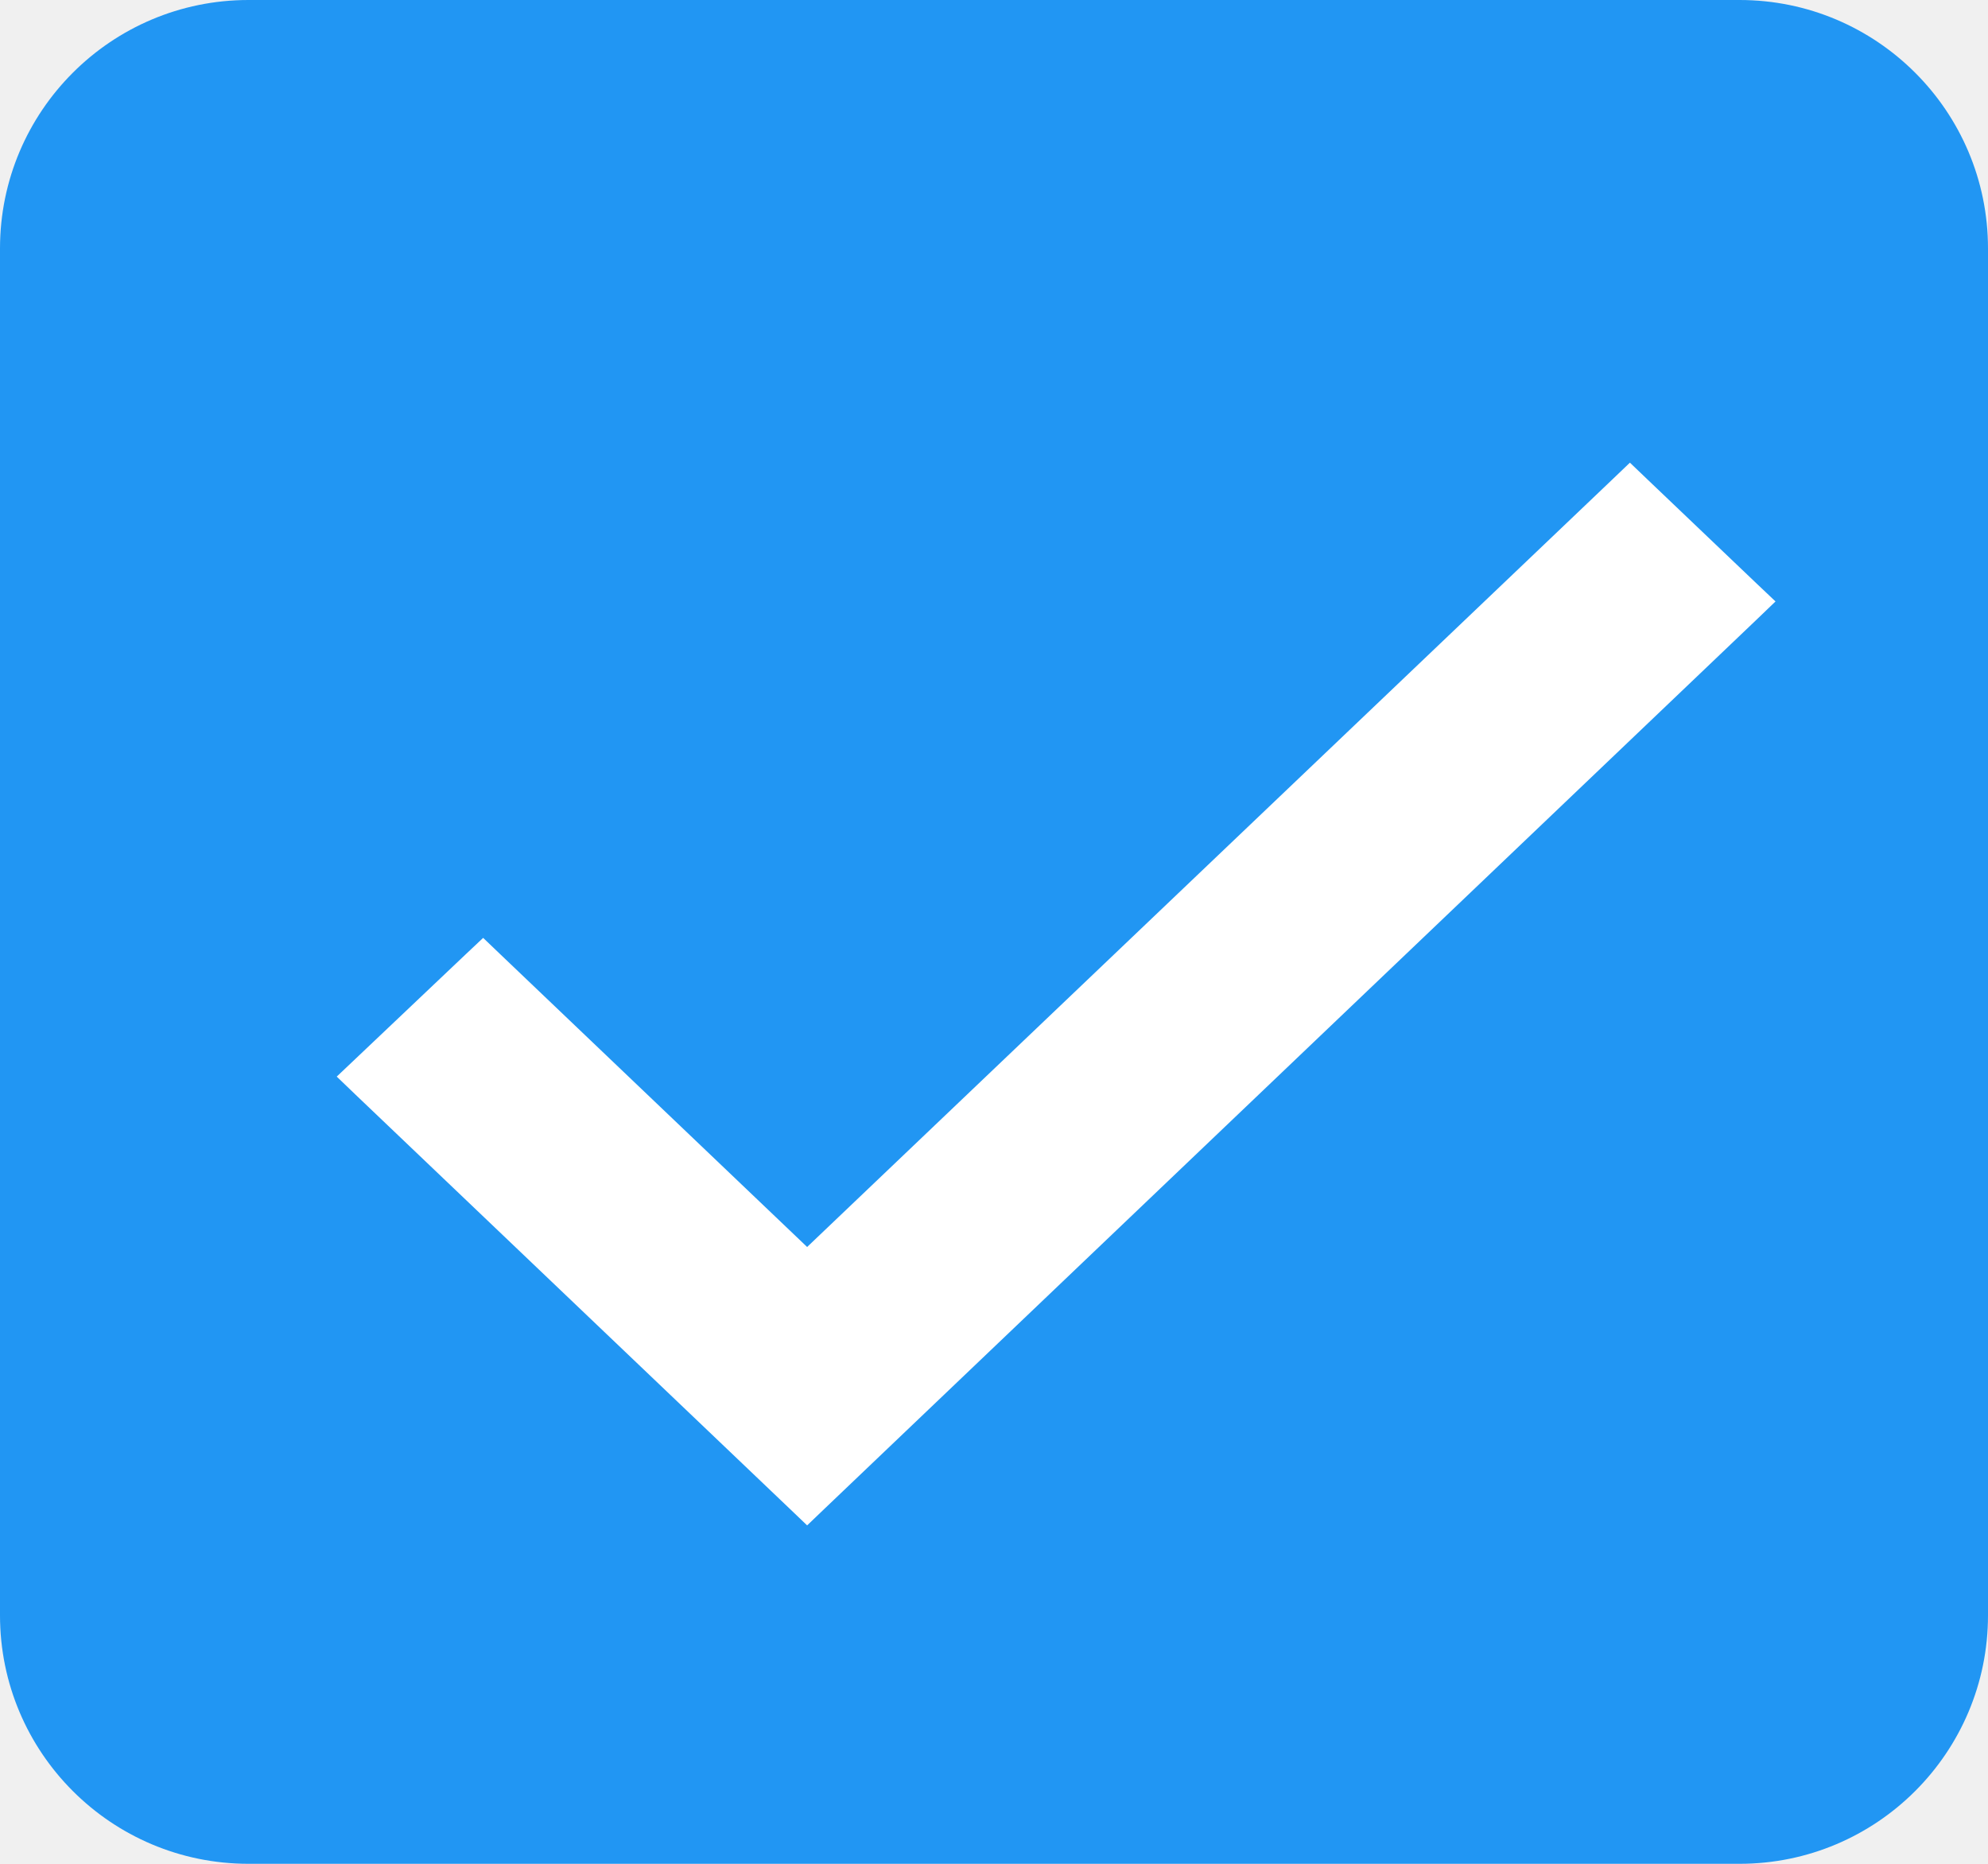
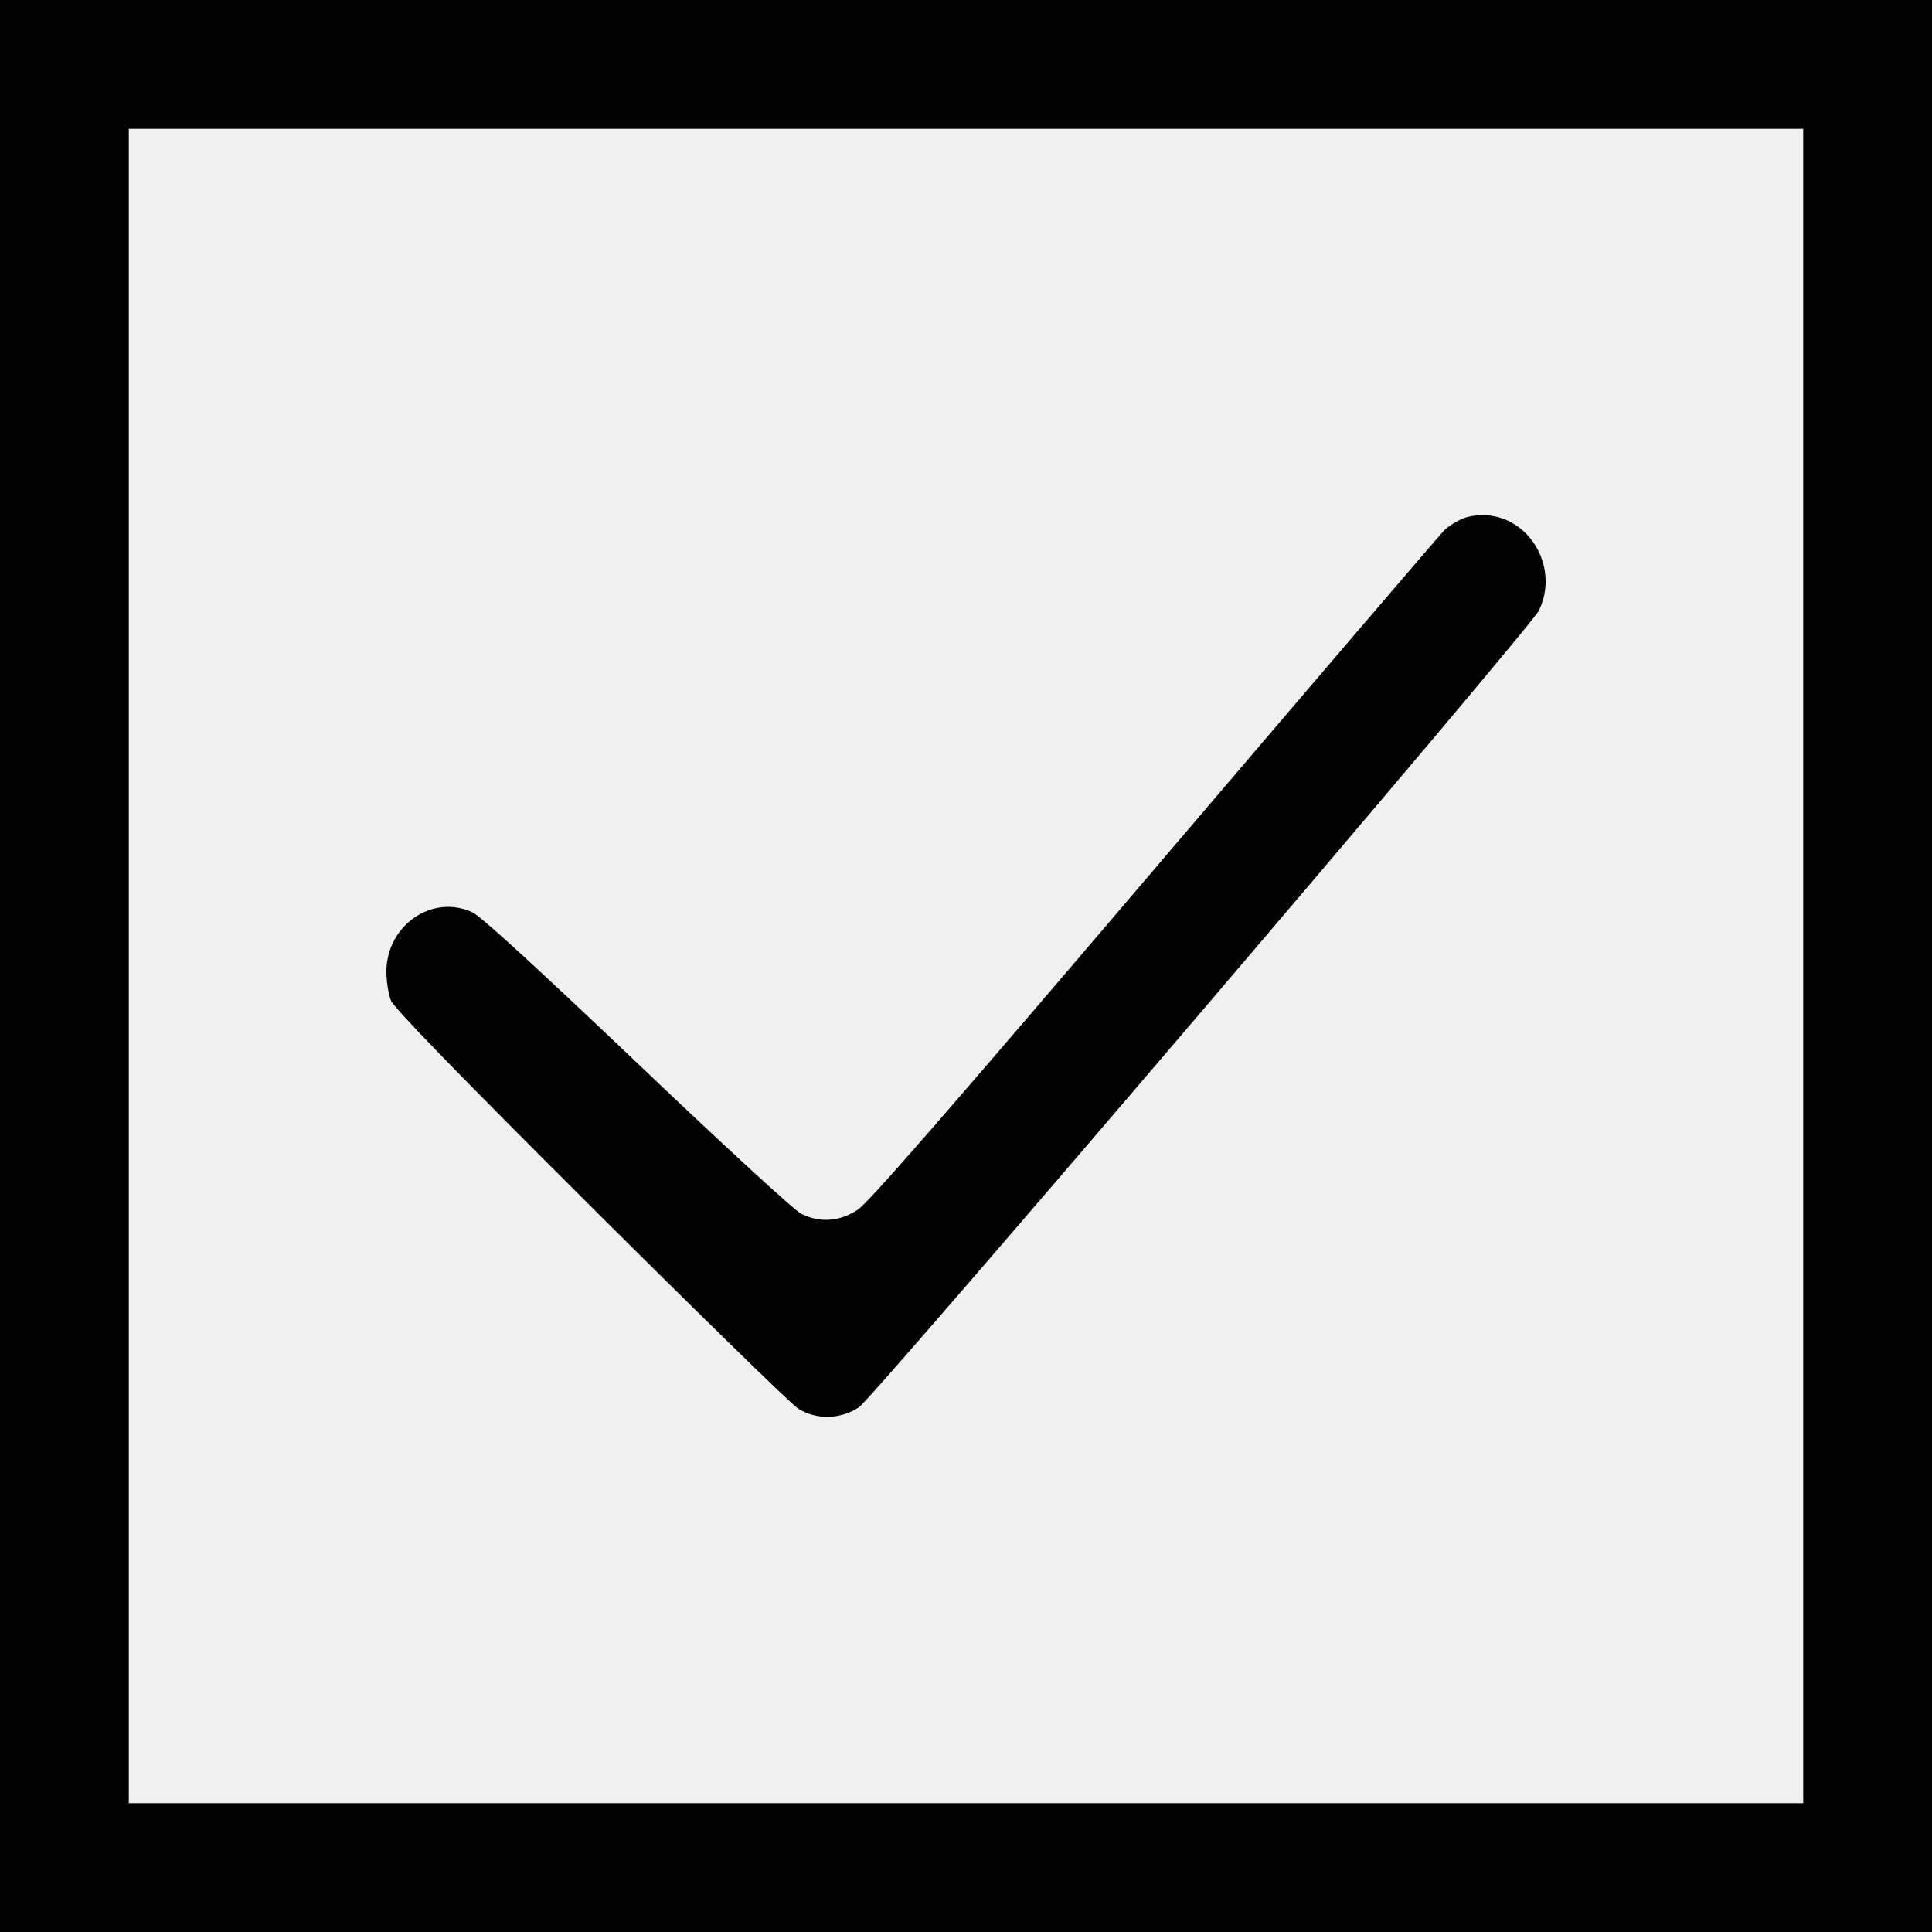
- <svg xmlns="http://www.w3.org/2000/svg" width="16" height="15" fill="none">
-   <rect width="16" height="15" rx="2" fill="#2196F3" />
-   <path d="m3.957 7.752-.069-.066-.069.065-.888.842-.076.072.076.073 3.496 3.334.069.066.069-.066 7.504-7.158.076-.073-.076-.072-.882-.841-.069-.066-.069.066-6.553 6.246-2.539-2.422Z" fill="#fff" stroke="#fff" stroke-width=".2" />
+ <svg xmlns="http://www.w3.org/2000/svg" width="15" height="15" viewBox="0 0 15 15" fill="none">
+   <rect x="0.5" y="0.5" width="14" height="14" stroke="black" />
+   <path fill-rule="evenodd" clip-rule="evenodd" d="M11.36 4.025C11.312 4.044 11.247 4.085 11.215 4.115C11.184 4.146 10.172 5.329 8.967 6.743C7.343 8.649 6.746 9.334 6.66 9.392C6.521 9.484 6.369 9.496 6.222 9.425C6.17 9.4 5.628 8.902 4.95 8.256C4.167 7.511 3.735 7.115 3.669 7.084C3.357 6.938 3.001 7.183 3 7.544C3 7.619 3.016 7.719 3.035 7.767C3.061 7.828 3.52 8.302 4.586 9.365C5.42 10.196 6.144 10.903 6.196 10.936C6.338 11.026 6.53 11.021 6.671 10.924C6.791 10.841 11.874 4.885 11.946 4.743C12.104 4.43 11.899 4.038 11.56 4.002C11.492 3.995 11.413 4.004 11.36 4.025Z" fill="black" />
</svg>
